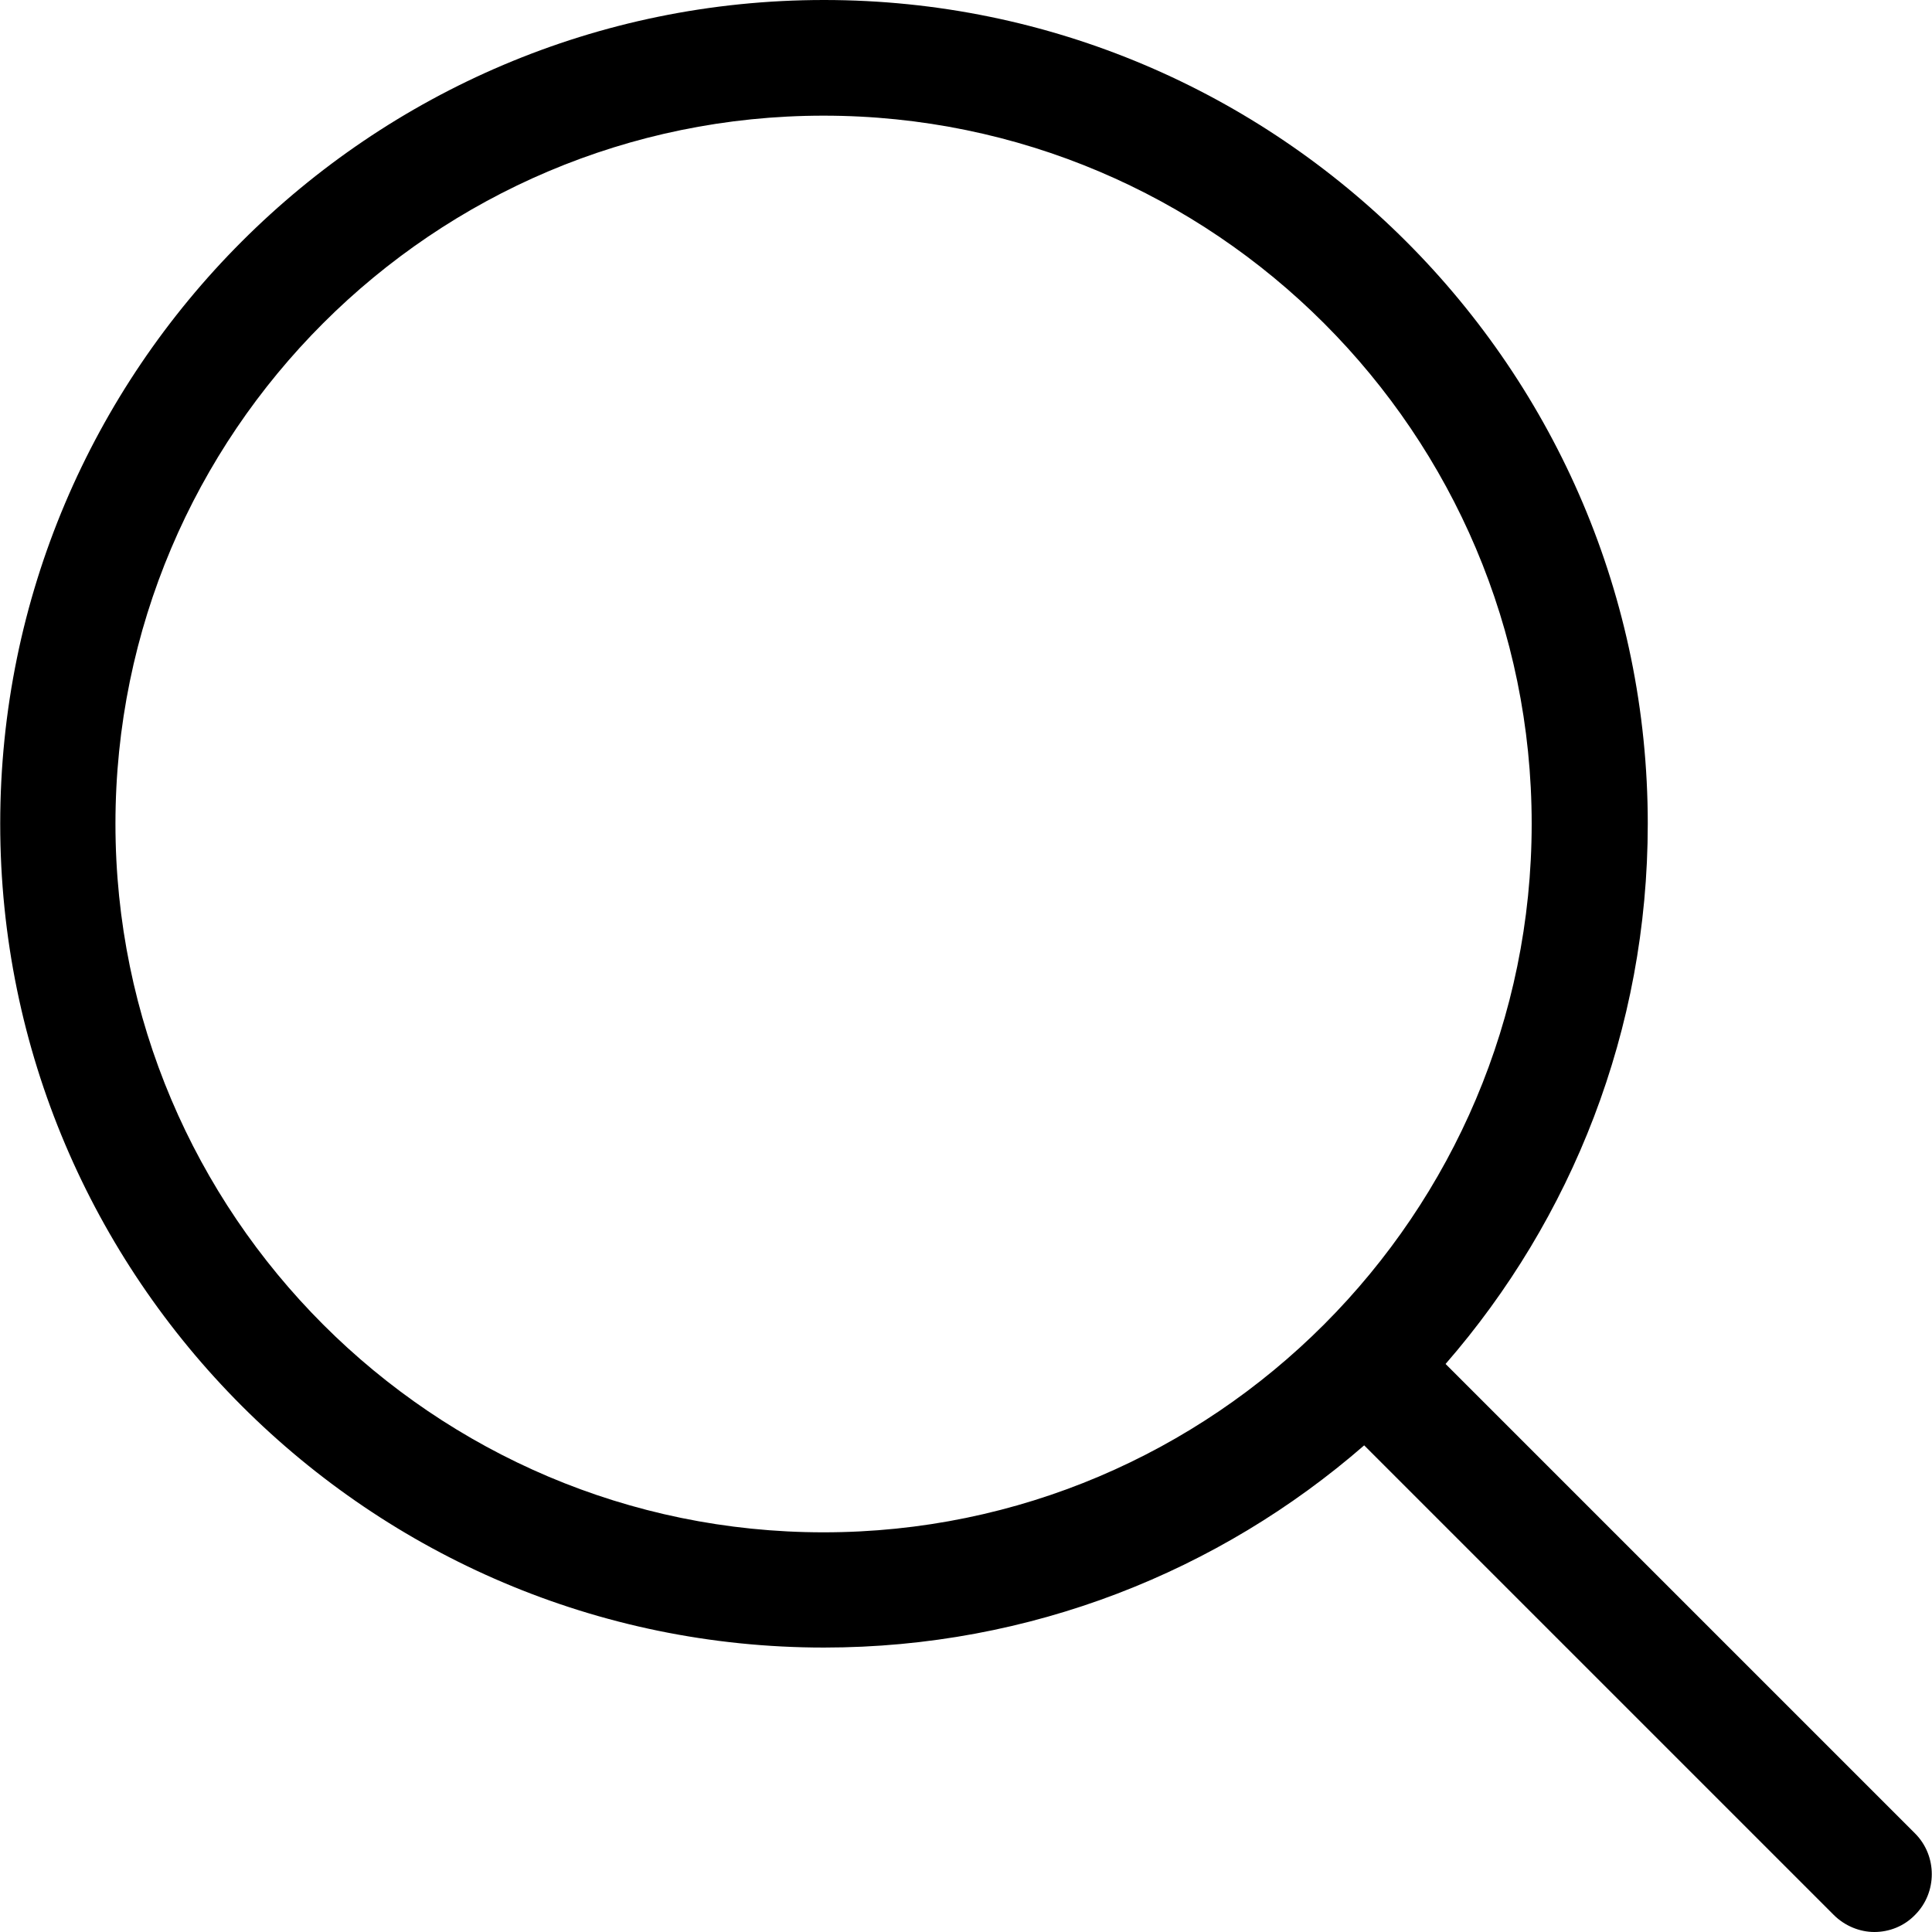
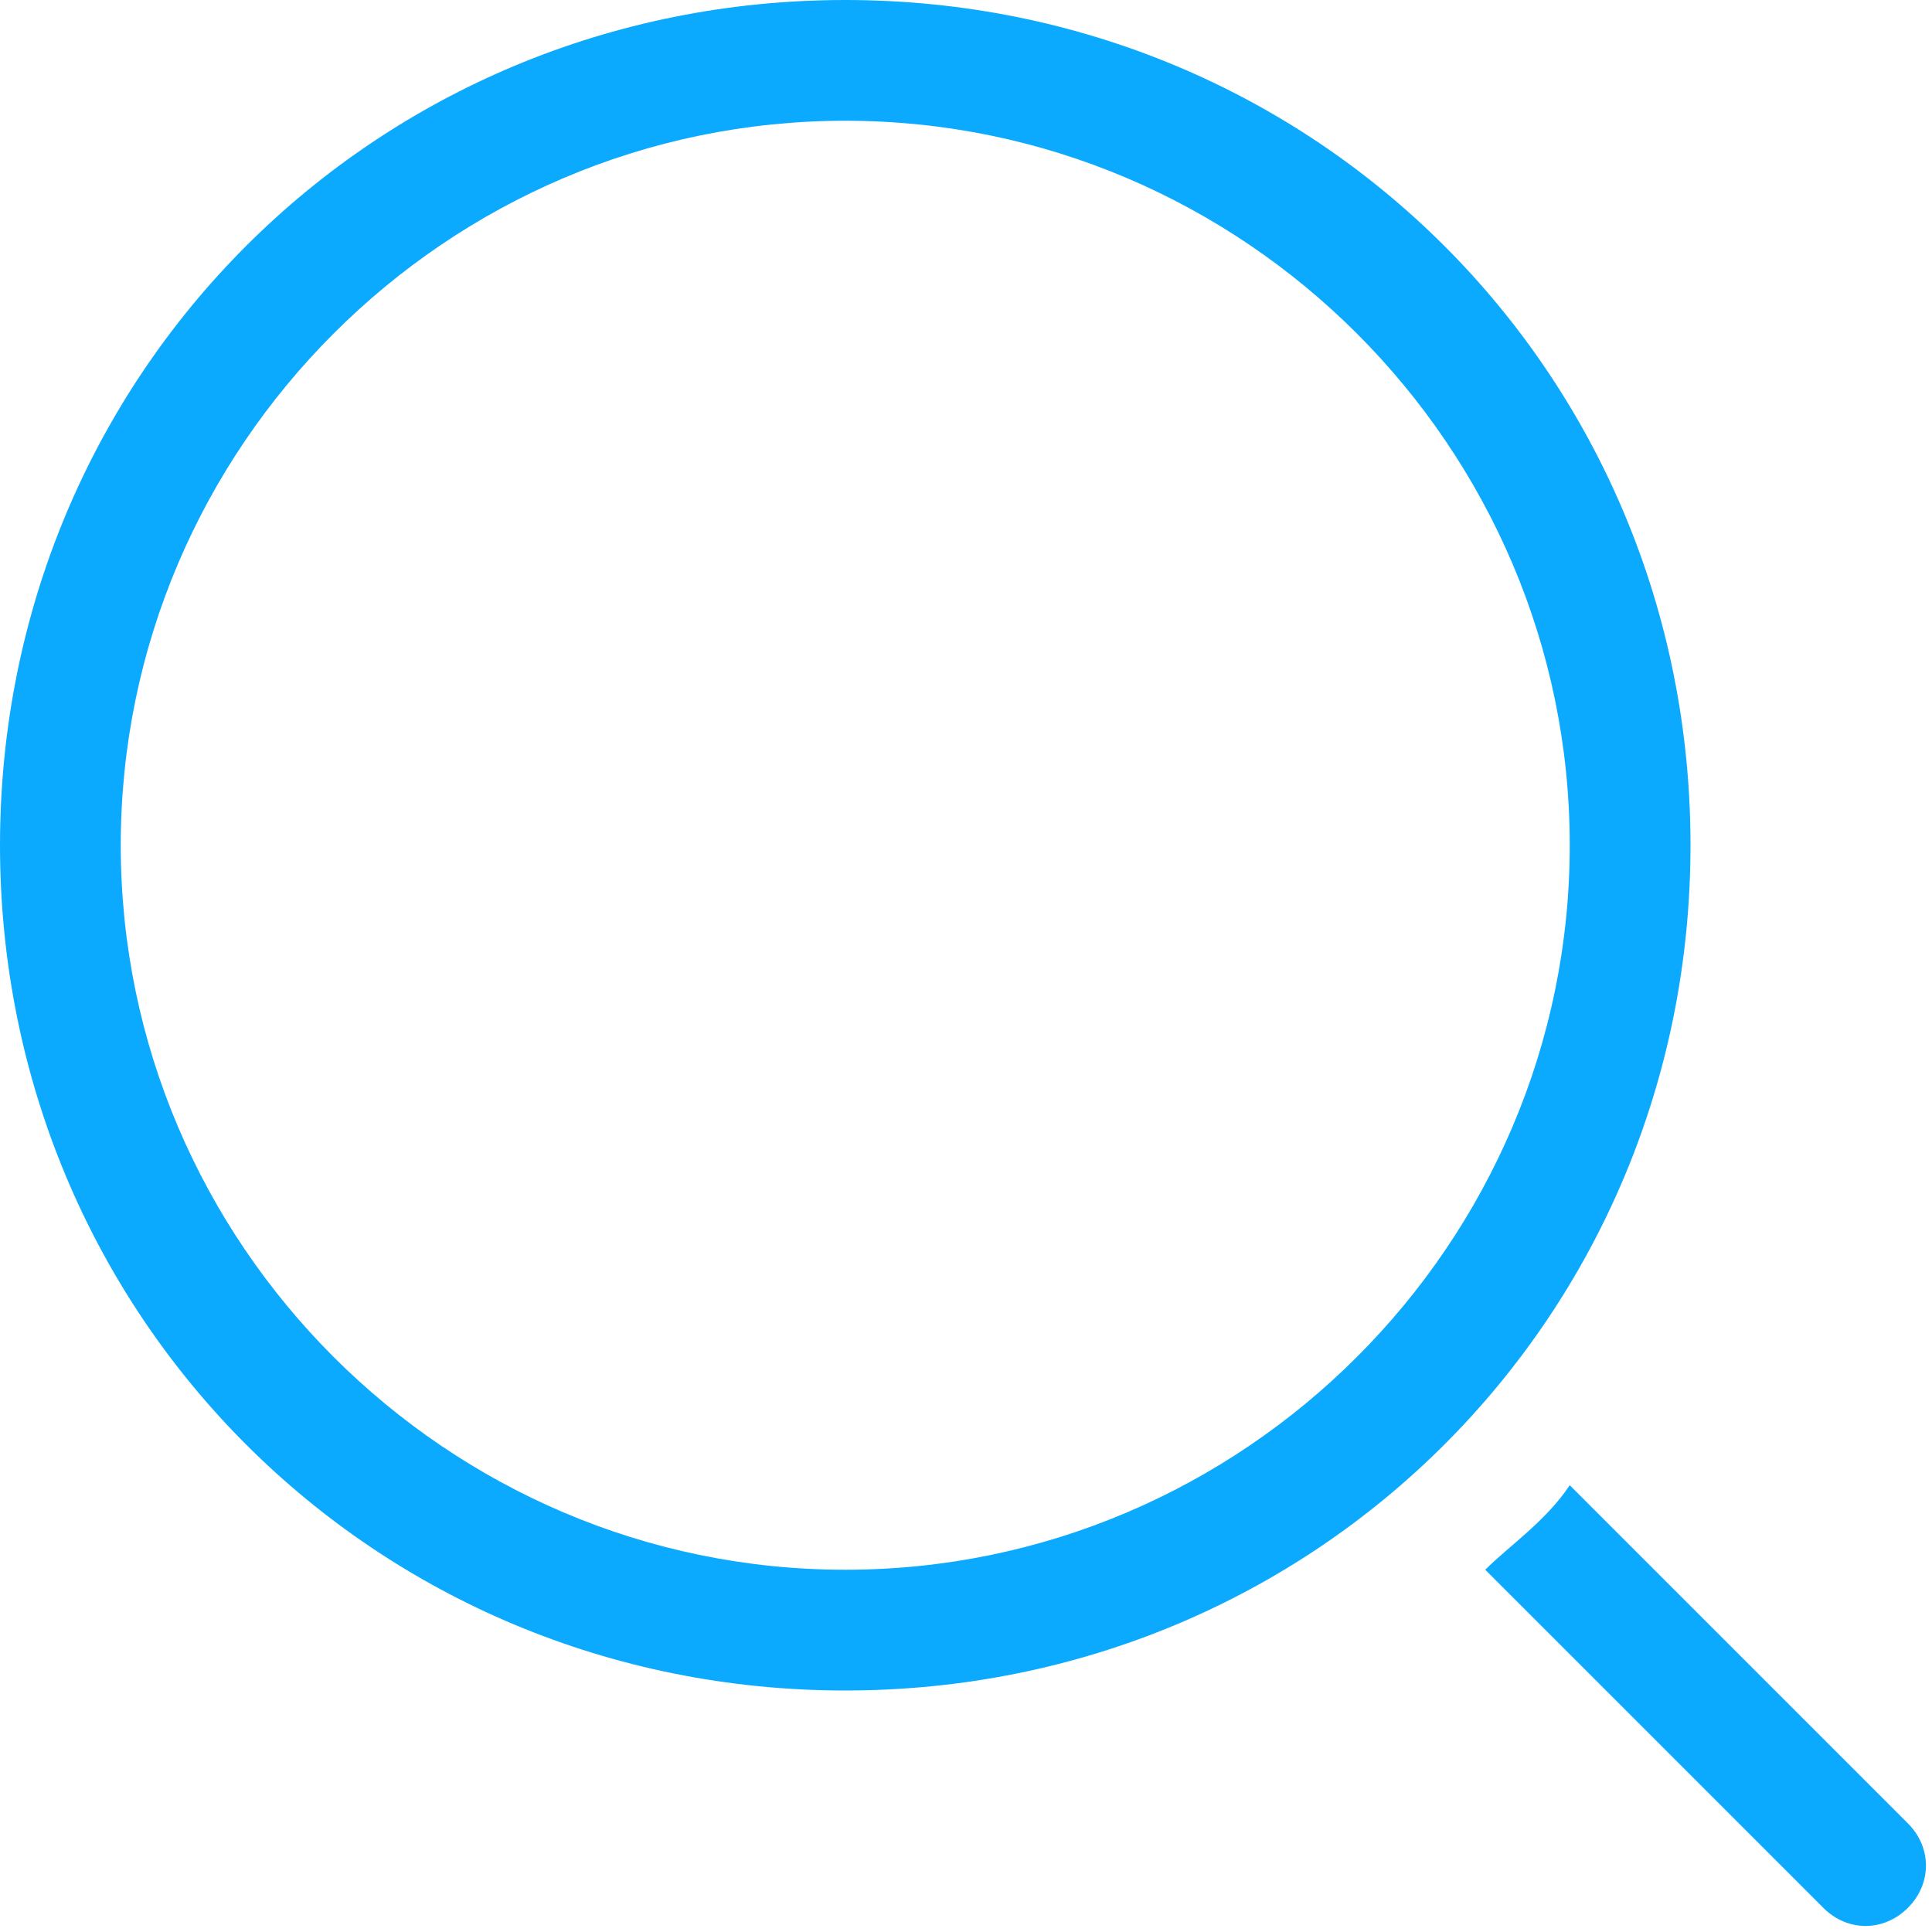
- <svg xmlns="http://www.w3.org/2000/svg" version="1.1" id="Capa_1" x="0px" y="0px" viewBox="0 0 451 451" style="enable-background:new 0 0 451 451;" xml:space="preserve">
-   <g>
-     <path d="M447.05,428l-109.6-109.6c29.4-33.8,47.2-77.9,47.2-126.1C384.65,86.2,298.35,0,192.35,0C86.25,0,0.05,86.3,0.05,192.3   s86.3,192.3,192.3,192.3c48.2,0,92.3-17.8,126.1-47.2L428.05,447c2.6,2.6,6.1,4,9.5,4s6.9-1.3,9.5-4   C452.25,441.8,452.25,433.2,447.05,428z M26.95,192.3c0-91.2,74.2-165.3,165.3-165.3c91.2,0,165.3,74.2,165.3,165.3   s-74.1,165.4-165.3,165.4C101.15,357.7,26.95,283.5,26.95,192.3z" />
+ <svg xmlns="http://www.w3.org/2000/svg" version="1.1" id="Слой_1" x="0px" y="0px" viewBox="0 0 16 16" enable-background="new 0 0 16 16" xml:space="preserve">
+   <g id="_x39_-tool_-_magnifier_magnificent">
+     <g>
+       <path fill="#0CAAFE" d="M15.8,15.1L13,12.3c-0.2,0.3-0.5,0.5-0.7,0.7l2.8,2.8c0.2,0.2,0.5,0.2,0.7,0S16,15.3,15.8,15.1z M7,0    C3.1,0,0,3.1,0,7c0,3.9,3.1,7,7,7c3.9,0,7-3.1,7-7C14,3.1,10.9,0,7,0z M7,13c-3.3,0-6-2.7-6-6c0-3.3,2.7-6,6-6c3.3,0,6,2.7,6,6    C13,10.3,10.3,13,7,13z" />
+     </g>
  </g>
-   <g>
- </g>
-   <g>
- </g>
-   <g>
- </g>
-   <g>
- </g>
-   <g>
- </g>
-   <g>
- </g>
-   <g>
- </g>
-   <g>
- </g>
-   <g>
- </g>
-   <g>
- </g>
-   <g>
- </g>
-   <g>
- </g>
-   <g>
- </g>
-   <g>
- </g>
-   <g>
- </g>
</svg>
